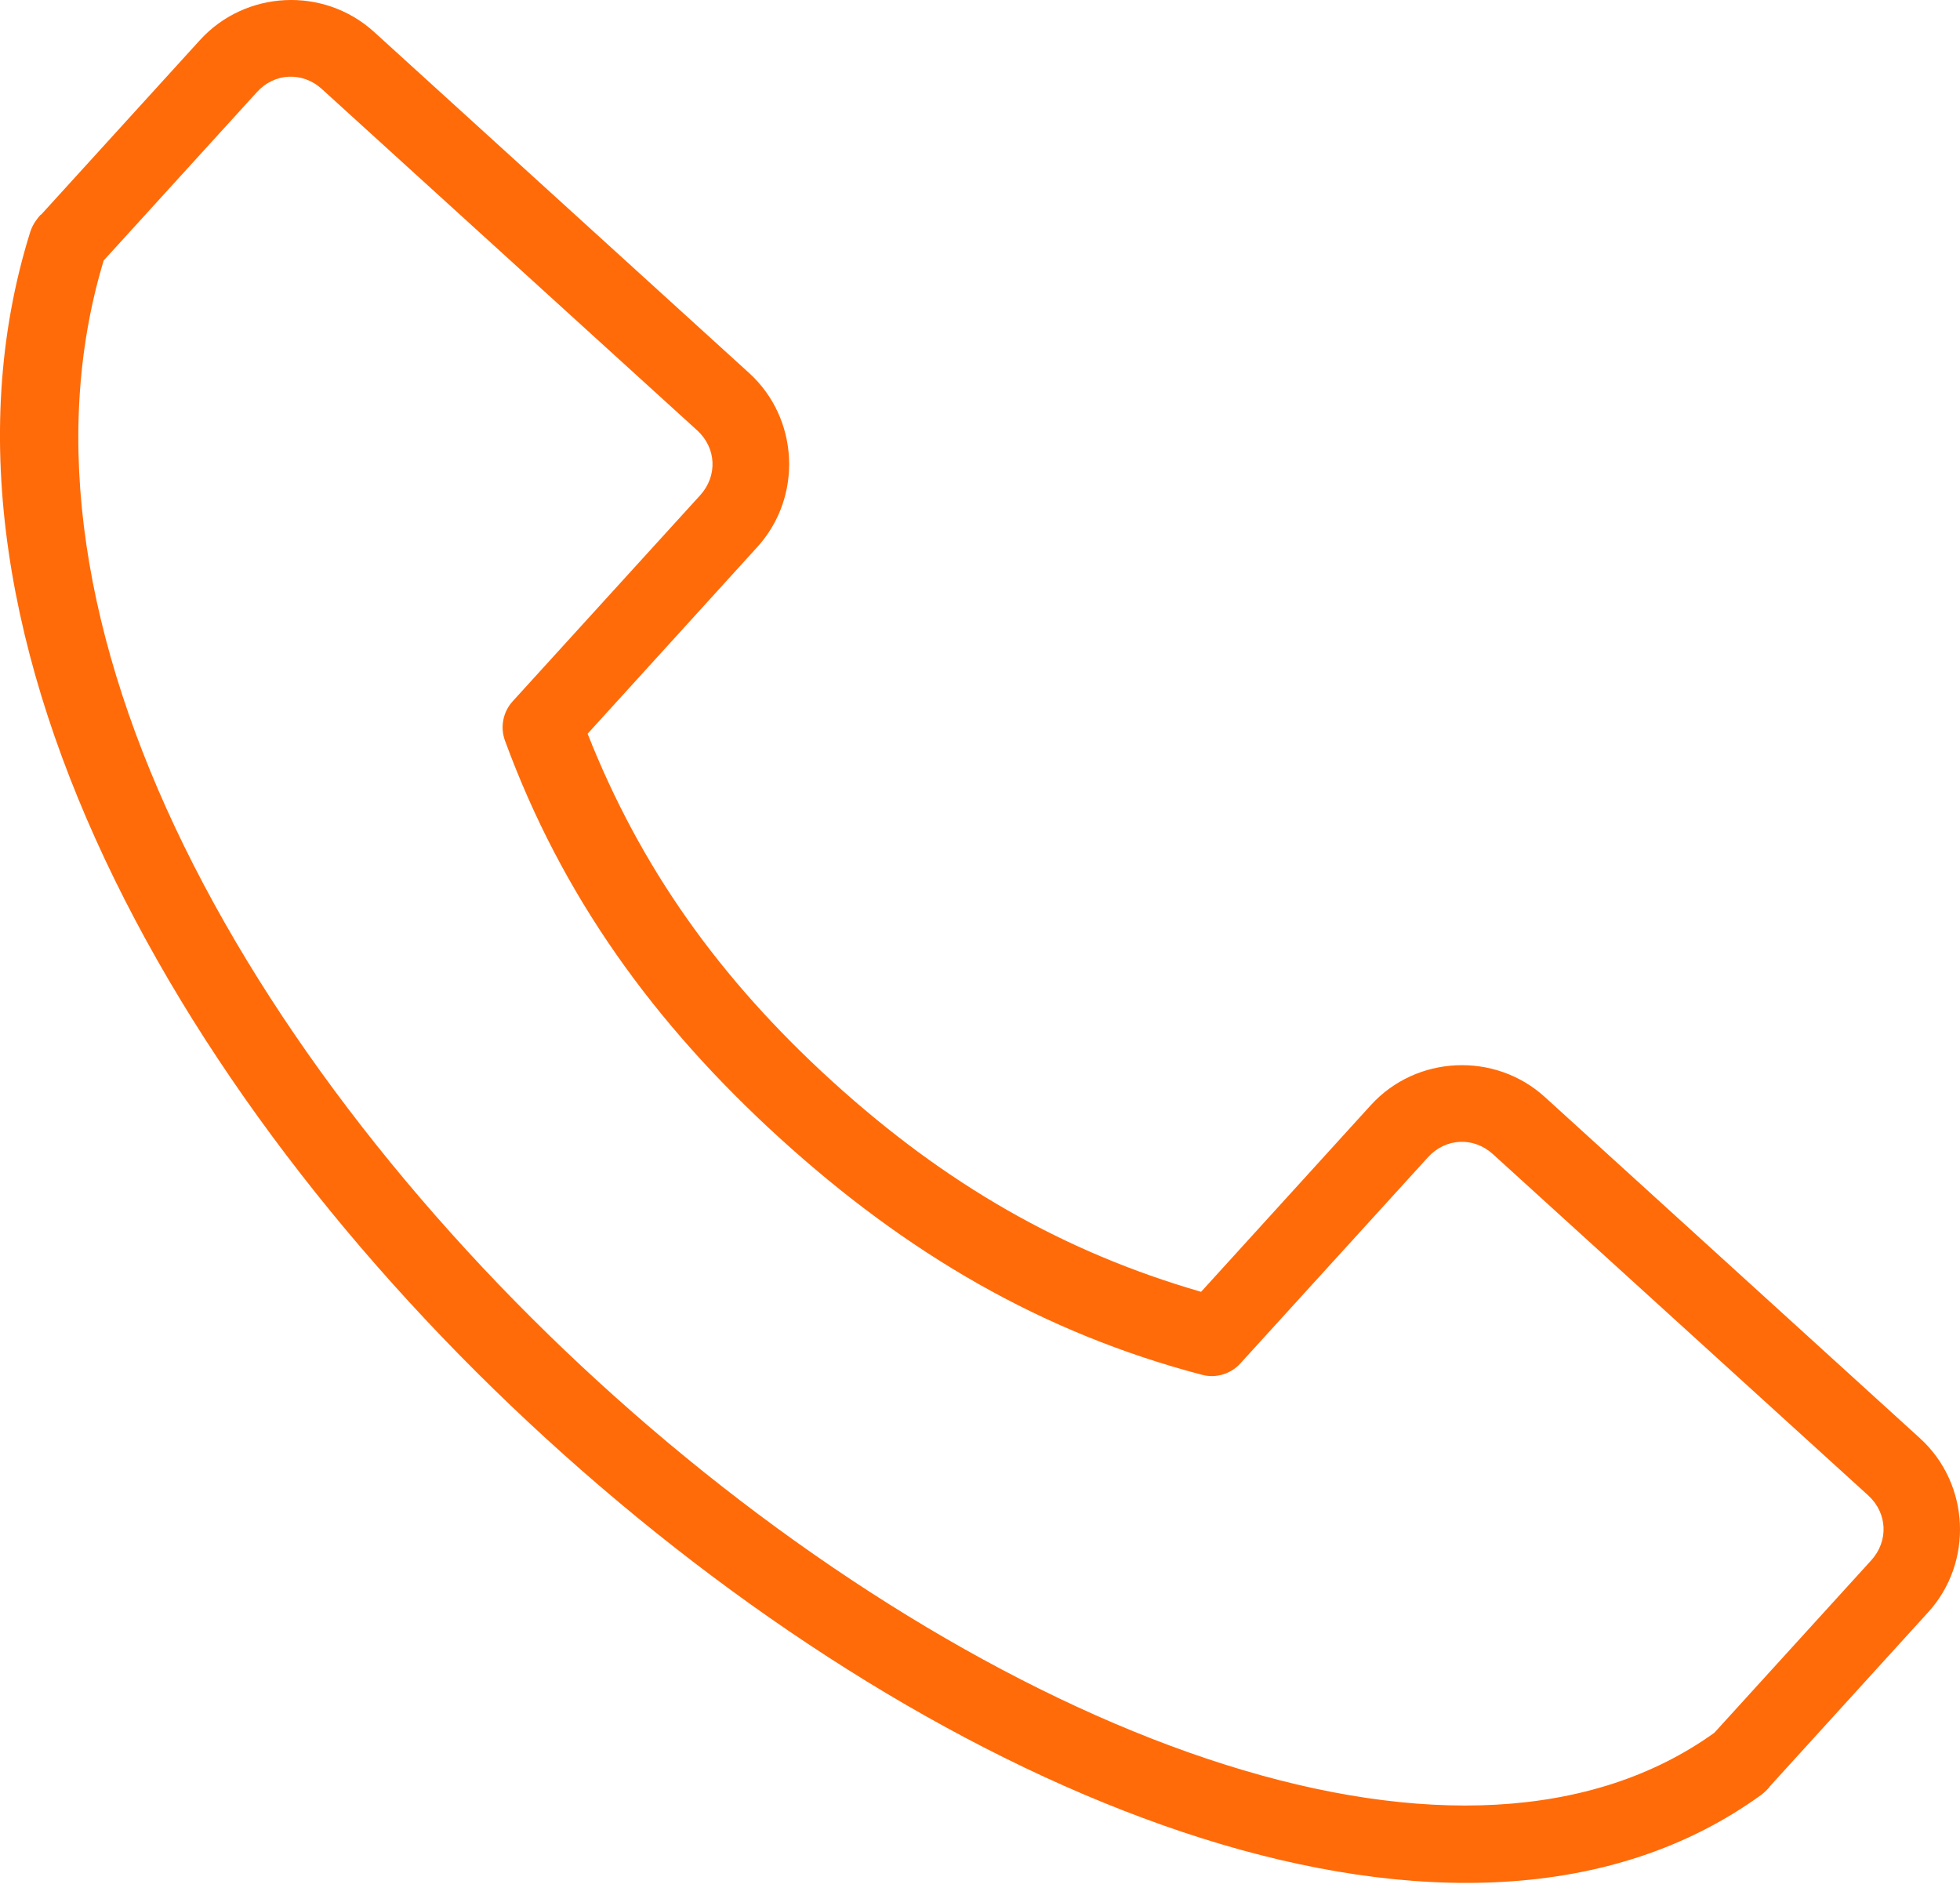
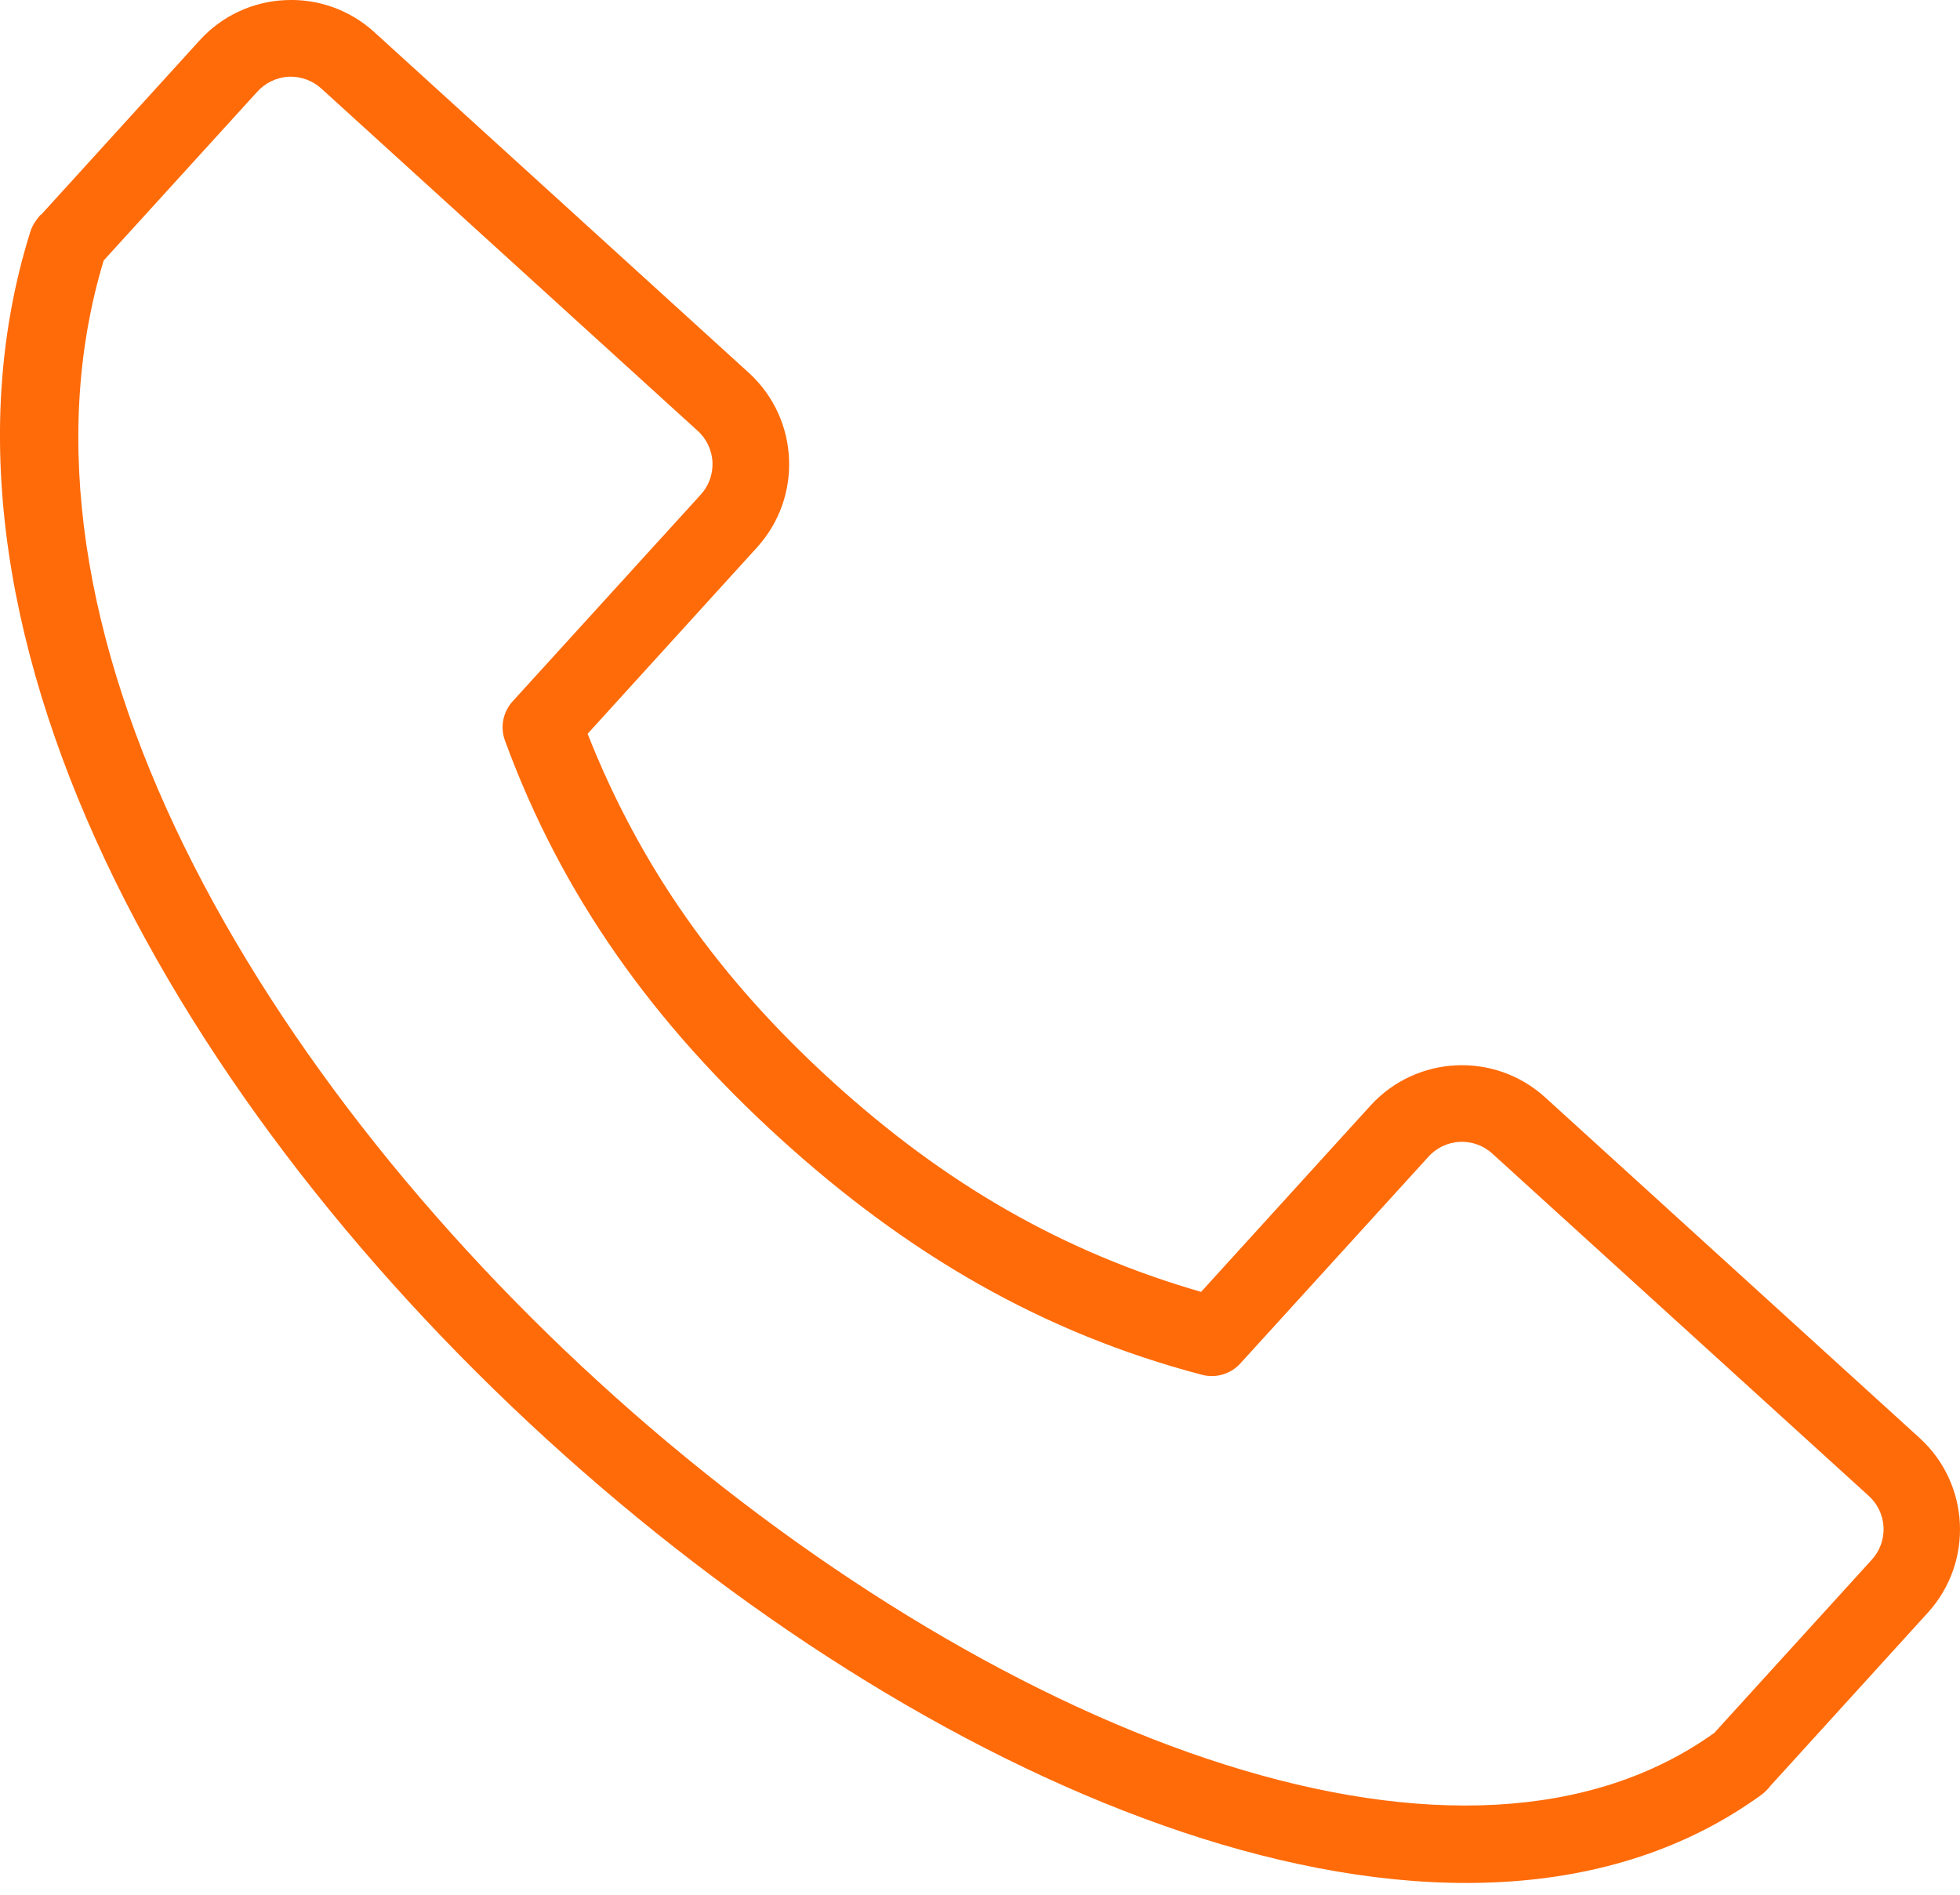
- <svg xmlns="http://www.w3.org/2000/svg" width="30" height="29" viewBox="0 0 30 29" fill="none">
-   <path d="M4.366 0.002C3.883 0.025 3.409 0.231 3.061 0.613L0.628 3.287C0.632 3.279 0.619 3.28 0.55 3.377C0.513 3.428 0.485 3.484 0.465 3.543C-0.525 6.697 0.139 10.166 1.756 13.465C3.373 16.765 5.951 19.922 8.912 22.513C11.873 25.104 15.213 27.131 18.398 28.137C21.584 29.142 24.672 29.129 26.961 27.469C26.985 27.45 27.009 27.43 27.031 27.408C27.091 27.348 27.093 27.34 27.083 27.349L27.092 27.338L29.513 24.676C30.209 23.911 30.152 22.709 29.387 22.013L23.645 16.79C22.88 16.095 21.678 16.15 20.982 16.915L18.384 19.772C16.275 19.162 14.471 18.126 12.737 16.549C11.003 14.971 9.801 13.273 8.994 11.23L11.591 8.373C12.287 7.608 12.232 6.406 11.467 5.71L5.724 0.487C5.341 0.14 4.849 -0.021 4.366 0.002L4.366 0.002ZM4.42 1.174C4.598 1.166 4.779 1.228 4.927 1.363L10.67 6.586C10.966 6.855 10.986 7.284 10.717 7.58L7.845 10.736C7.773 10.816 7.724 10.914 7.704 11.019C7.683 11.125 7.692 11.234 7.729 11.335C8.6 13.713 10.006 15.664 11.94 17.424C13.875 19.183 15.948 20.399 18.398 21.042C18.503 21.07 18.613 21.068 18.716 21.037C18.82 21.006 18.913 20.948 18.985 20.868L21.857 17.712C22.126 17.416 22.555 17.396 22.851 17.665L28.595 22.888C28.89 23.157 28.91 23.586 28.641 23.882L26.24 26.521C24.362 27.869 21.716 27.945 18.753 27.009C15.778 26.07 12.549 24.125 9.691 21.624C6.833 19.123 4.346 16.068 2.817 12.948C1.304 9.86 0.755 6.739 1.587 3.987L3.933 1.409C4.067 1.261 4.242 1.182 4.42 1.174L4.42 1.174Z" fill="#FF6B09" />
+ <svg xmlns="http://www.w3.org/2000/svg" width="30" height="29" fill="none">
+   <path d="M4.366.002a1.879 1.879 0 0 0-1.305.61L.628 3.288c.004-.008-.01-.007-.078.09a.59.59 0 0 0-.085.166c-.99 3.154-.326 6.623 1.29 9.922 1.618 3.3 4.196 6.457 7.157 9.048 2.96 2.591 6.301 4.618 9.486 5.624 3.186 1.005 6.274.992 8.563-.668a.595.595 0 0 0 .07-.061c.06-.06.062-.068.052-.059l.01-.011 2.42-2.662a1.894 1.894 0 0 0-.126-2.663l-5.742-5.223a1.894 1.894 0 0 0-2.663.125l-2.598 2.857c-2.11-.61-3.913-1.646-5.647-3.223-1.734-1.578-2.936-3.276-3.743-5.319l2.597-2.857a1.894 1.894 0 0 0-.124-2.663L5.724.487A1.88 1.88 0 0 0 4.366.002Zm.054 1.172a.703.703 0 0 1 .507.189l5.743 5.223a.69.69 0 0 1 .047.994l-2.872 3.156a.59.59 0 0 0-.116.599c.871 2.378 2.277 4.33 4.211 6.089 1.935 1.76 4.008 2.975 6.458 3.618a.59.59 0 0 0 .587-.174l2.872-3.156a.69.69 0 0 1 .994-.047l5.744 5.223a.69.69 0 0 1 .046.994l-2.401 2.64c-1.878 1.347-4.524 1.423-7.487.487-2.975-.939-6.204-2.884-9.062-5.385-2.858-2.501-5.345-5.556-6.874-8.676C1.304 9.86.755 6.738 1.587 3.987l2.346-2.578a.702.702 0 0 1 .487-.235Z" fill="#FF6B09" />
</svg>
